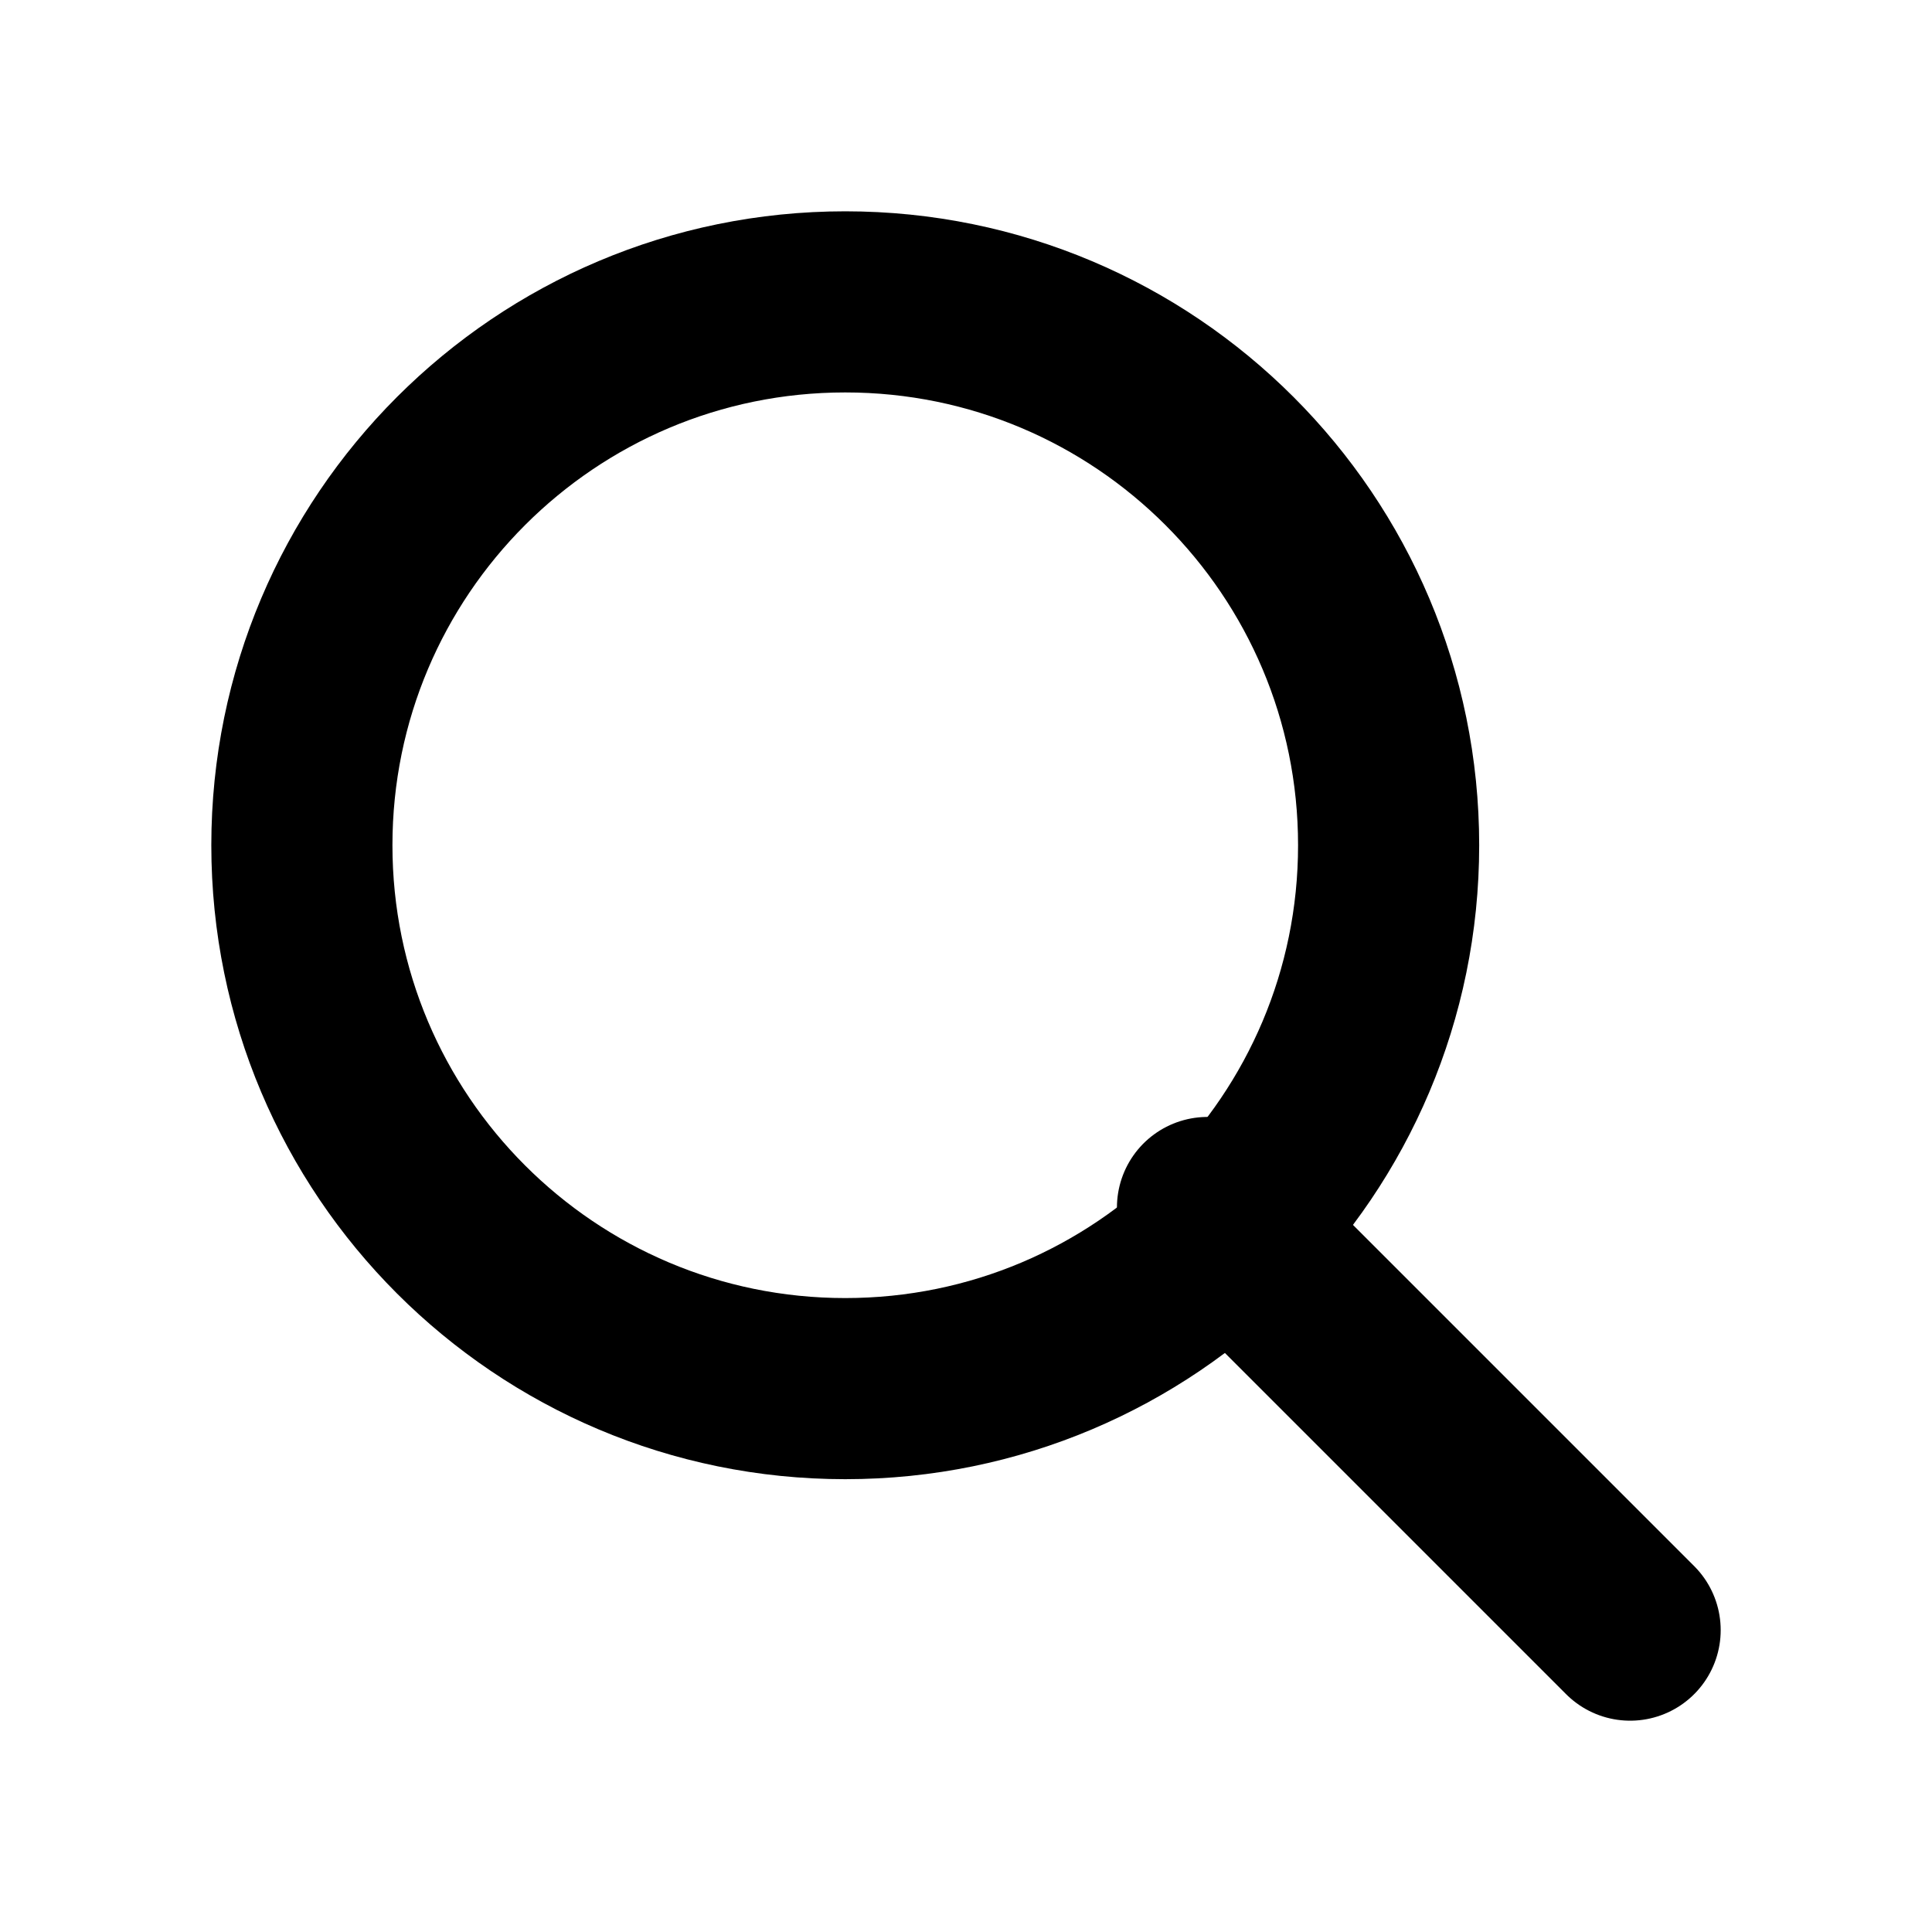
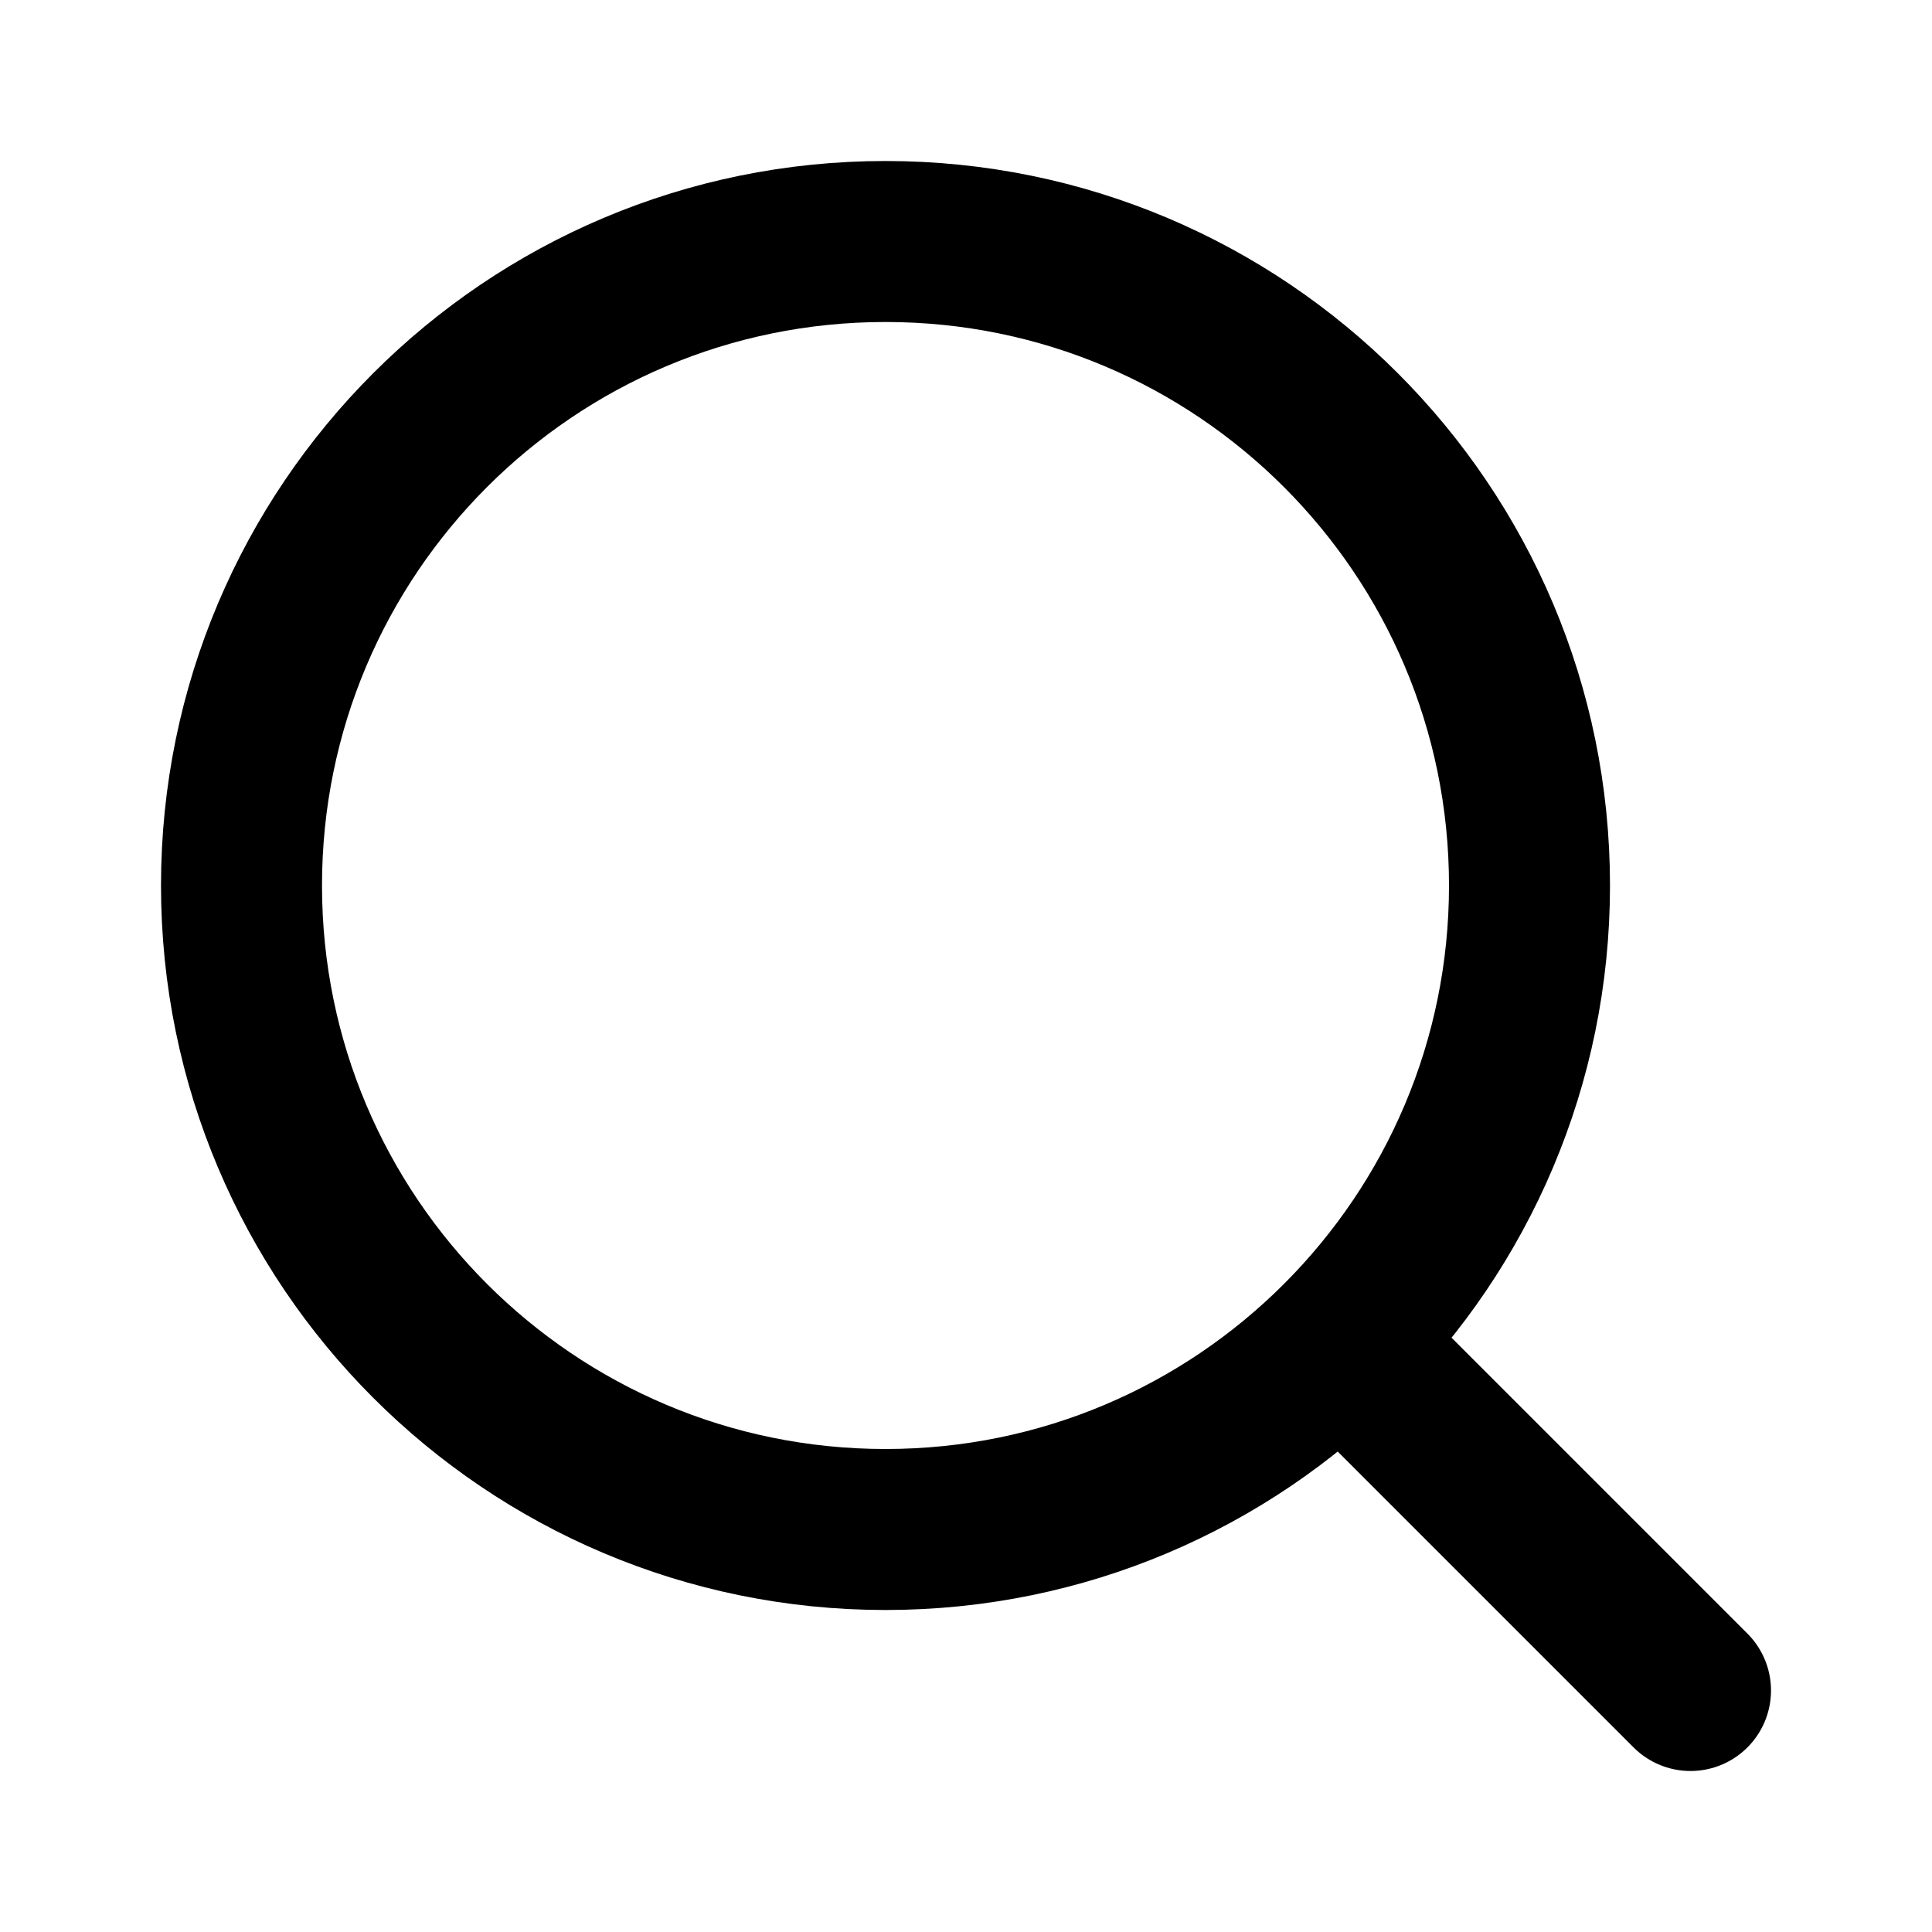
- <svg xmlns="http://www.w3.org/2000/svg" width="16" height="16" viewBox="0 0 16 16" fill="none">
-   <circle cx="7" cy="7" r="4.5" stroke="currentColor" stroke-width="1.5" />
-   <line x1="10" y1="10" x2="13.5" y2="13.5" stroke="currentColor" stroke-width="1.5" stroke-linecap="round" />
+ <svg xmlns="http://www.w3.org/2000/svg" width="24" height="24" viewBox="0 0 24 24" fill="none" stroke="currentColor" stroke-width="2" stroke-linecap="round" stroke-linejoin="round">
+   <path d="m21 21-4.34-4.34" />
+   <circle cx="11" cy="11" r="8" />
</svg>
